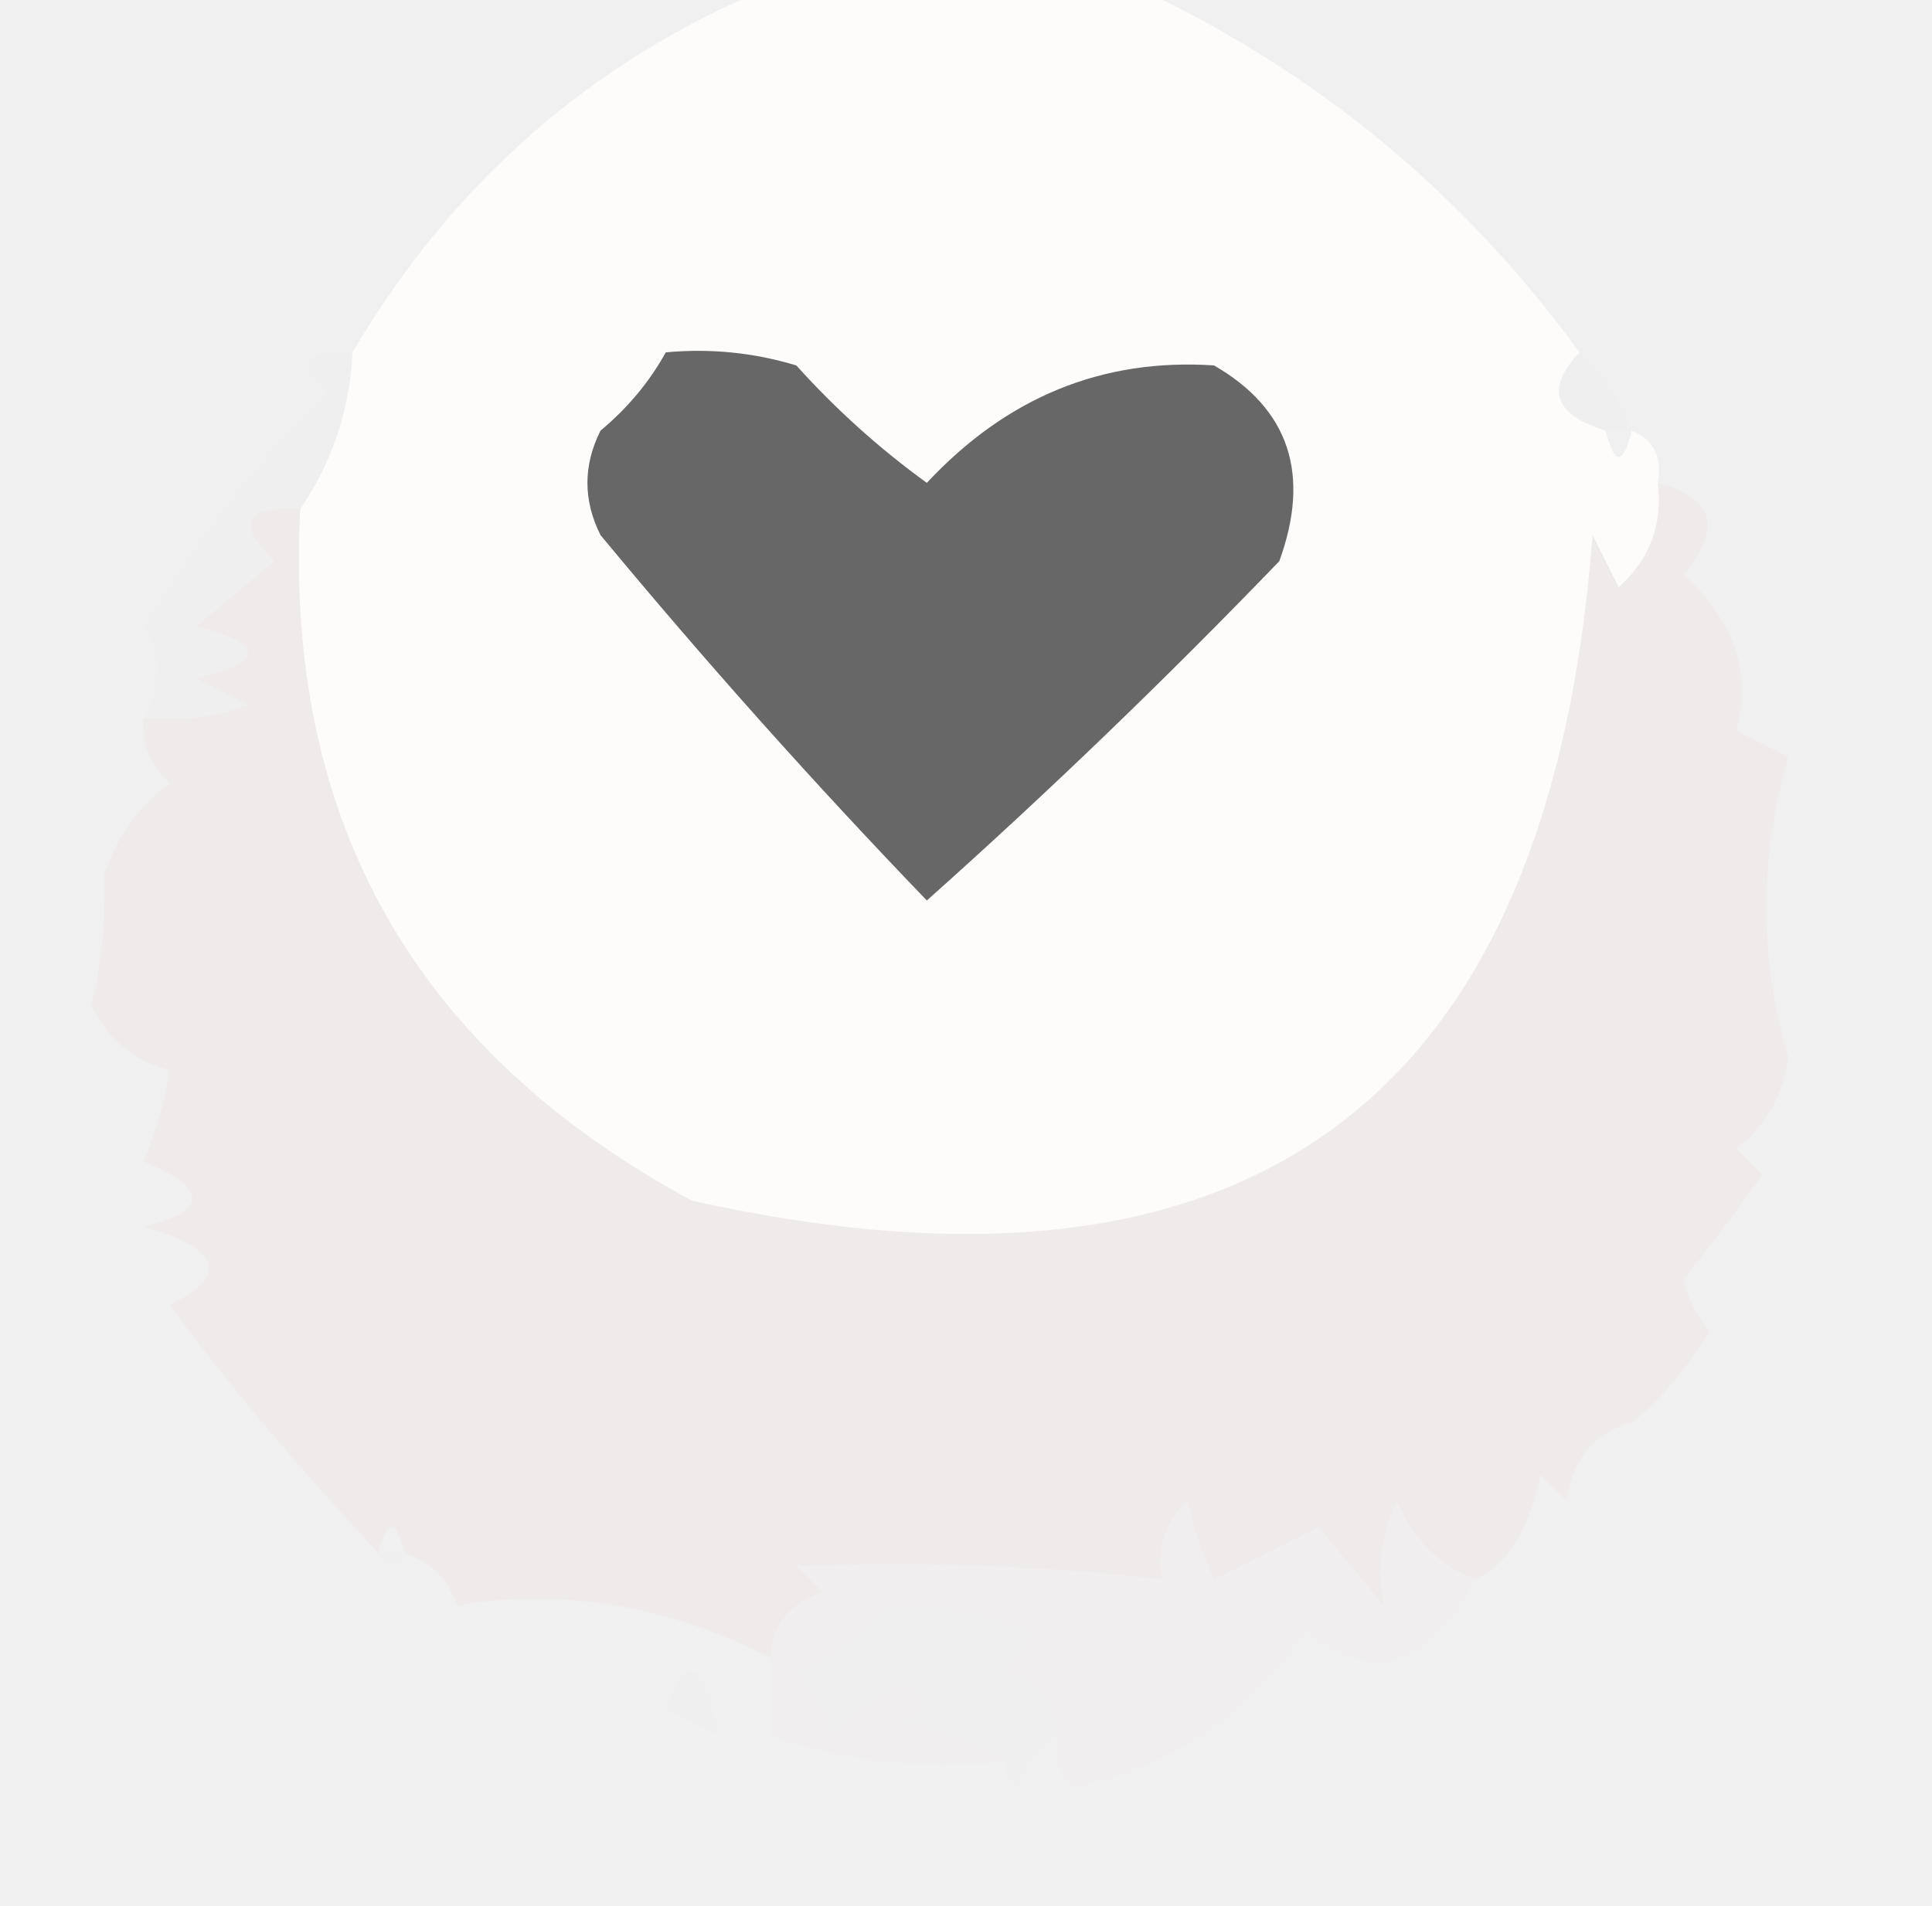
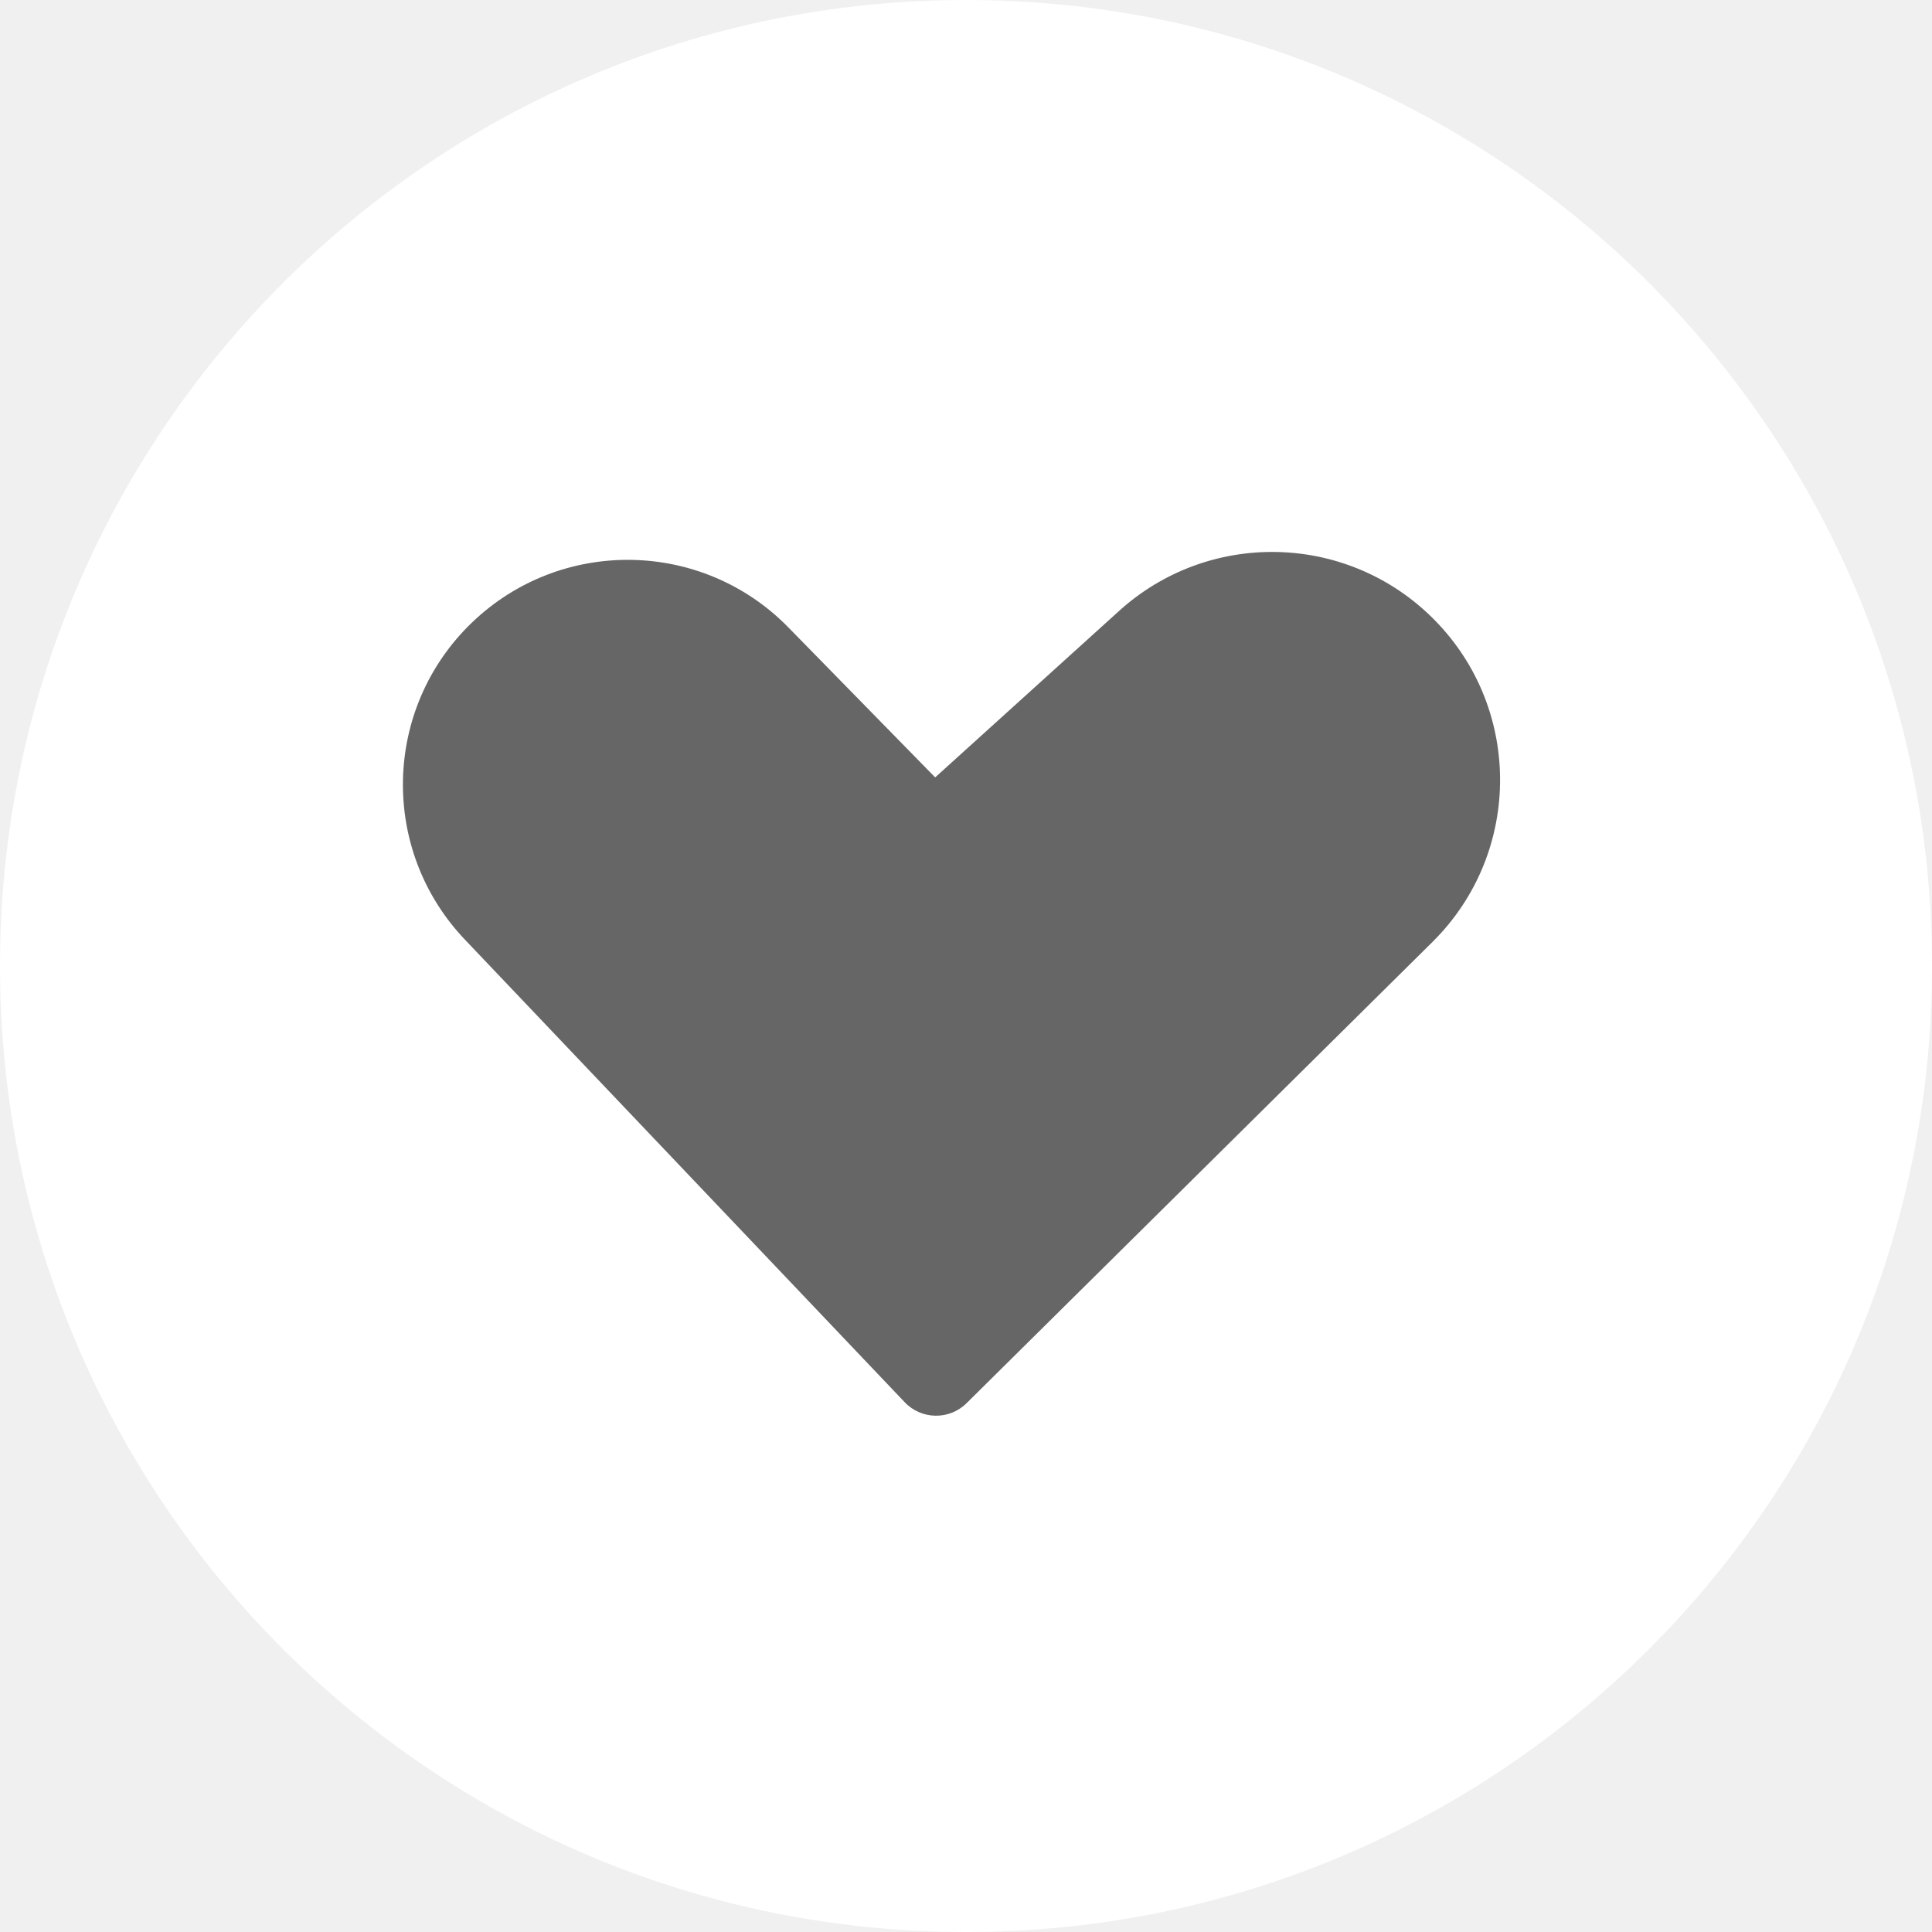
- <svg xmlns="http://www.w3.org/2000/svg" version="1.1" width="74px" height="73px" style="shape-rendering:geometricPrecision; text-rendering:geometricPrecision; image-rendering:optimizeQuality; fill-rule:evenodd; clip-rule:evenodd">
-   <g>
-     <path style="opacity:0.969" fill="#fdfcfb" d="M 29.5,-0.5 C 34.167,-0.5 38.833,-0.5 43.5,-0.5C 50.358,2.688 56.024,7.355 60.5,13.5C 59.185,14.895 59.519,15.895 61.5,16.5C 61.833,17.833 62.167,17.833 62.5,16.5C 63.338,16.842 63.672,17.508 63.5,18.5C 63.688,20.103 63.188,21.437 62,22.5C 61.667,21.833 61.333,21.167 61,20.5C 59.345,42.249 47.845,50.749 26.5,46C 15.885,40.263 10.885,31.43 11.5,19.5C 12.73,17.703 13.396,15.703 13.5,13.5C 17.326,7.001 22.66,2.334 29.5,-0.5 Z" />
+ <svg xmlns="http://www.w3.org/2000/svg" width="48" height="48" viewBox="0 0 48 48" fill="none">
+   <g filter="url(#filter0_b_14_75007)">
+     <circle cx="24" cy="24" r="24" fill="white" />
  </g>
-   <g>
-     <path style="opacity:1" fill="#676767" d="M 25.5,13.5 C 27.199,13.34 28.866,13.507 30.5,14C 32.017,15.685 33.684,17.185 35.5,18.5C 38.561,15.216 42.227,13.716 46.5,14C 49.379,15.666 50.212,18.166 49,21.5C 44.652,26.015 40.152,30.349 35.5,34.5C 31.177,30.008 27.01,25.341 23,20.5C 22.333,19.167 22.333,17.833 23,16.5C 24.045,15.627 24.878,14.627 25.5,13.5 Z" />
-   </g>
-   <g>
-     <path style="opacity:0.004" fill="#fe0000" d="M 60.5,13.5 C 61.401,14.29 62.068,15.29 62.5,16.5C 62.167,16.5 61.833,16.5 61.5,16.5C 59.519,15.895 59.185,14.895 60.5,13.5 Z" />
-   </g>
-   <g>
-     <path style="opacity:0.004" fill="#fb3118" d="M 13.5,13.5 C 13.396,15.703 12.73,17.703 11.5,19.5C 9.352,19.389 9.019,20.056 10.5,21.5C 9.5,22.333 8.5,23.167 7.5,24C 10.167,24.667 10.167,25.333 7.5,26C 8.167,26.333 8.833,26.667 9.5,27C 8.207,27.49 6.873,27.657 5.5,27.5C 6.171,26.153 6.171,24.986 5.5,24C 7.481,20.71 9.814,17.71 12.5,15C 11.288,13.893 11.621,13.393 13.5,13.5 Z" />
-   </g>
-   <g>
-     <path style="opacity:0.043" fill="#ee7874" d="M 63.5,18.5 C 65.652,19.077 65.985,20.244 64.5,22C 66.441,23.816 67.108,25.816 66.5,28C 67.167,28.333 67.833,28.667 68.5,29C 67.373,32.873 67.373,36.707 68.5,40.5C 68.291,41.995 67.624,43.161 66.5,44C 66.833,44.333 67.167,44.667 67.5,45C 66.682,46.177 65.682,47.51 64.5,49C 64.645,49.772 64.978,50.439 65.5,51C 64.461,52.617 63.461,53.783 62.5,54.5C 61.069,54.881 60.236,55.881 60,57.5C 59.667,57.167 59.333,56.833 59,56.5C 58.562,58.642 57.728,59.975 56.5,60.5C 55.141,59.993 54.141,58.993 53.5,57.5C 52.904,58.716 52.737,60.049 53,61.5C 52.167,60.5 51.333,59.5 50.5,58.5C 49.167,59.167 47.833,59.833 46.5,60.5C 46.002,59.397 45.669,58.397 45.5,57.5C 44.614,58.325 44.281,59.325 44.5,60.5C 39.805,59.967 35.139,59.8 30.5,60C 30.833,60.333 31.167,60.667 31.5,61C 30.244,61.417 29.577,62.25 29.5,63.5C 25.559,61.502 21.559,60.835 17.5,61.5C 17.167,60.5 16.5,59.833 15.5,59.5C 15.167,58.167 14.833,58.167 14.5,59.5C 11.357,56.15 8.691,52.983 6.5,50C 8.797,48.84 8.464,47.84 5.5,47C 7.991,46.374 7.991,45.541 5.5,44.5C 6.002,43.284 6.335,42.117 6.5,41C 5.09,40.632 4.09,39.799 3.5,38.5C 3.88,36.979 4.046,35.313 4,33.5C 4.465,32.069 5.299,30.902 6.5,30C 5.748,29.329 5.414,28.496 5.5,27.5C 6.873,27.657 8.207,27.49 9.5,27C 8.833,26.667 8.167,26.333 7.5,26C 10.167,25.333 10.167,24.667 7.5,24C 8.5,23.167 9.5,22.333 10.5,21.5C 9.019,20.056 9.352,19.389 11.5,19.5C 10.885,31.43 15.885,40.263 26.5,46C 47.845,50.749 59.345,42.249 61,20.5C 61.333,21.167 61.667,21.833 62,22.5C 63.188,21.437 63.688,20.103 63.5,18.5 Z" />
-   </g>
-   <g>
-     <path style="opacity:0.004" fill="#000000" d="M 62.5,54.5 C 63.833,55.167 63.833,55.167 62.5,54.5 Z" />
-   </g>
-   <g>
-     <path style="opacity:0.004" fill="#000000" d="M 14.5,59.5 C 14.833,59.5 15.167,59.5 15.5,59.5C 15.315,60.17 14.981,60.17 14.5,59.5 Z" />
-   </g>
-   <g>
-     <path style="opacity:0.012" fill="#ff6d59" d="M 56.5,60.5 C 54.777,63.873 52.61,64.54 50,62.5C 47.827,65.727 44.827,67.727 41,68.5C 40.536,67.906 40.369,67.239 40.5,66.5C 40.423,65.25 39.756,64.417 38.5,64C 38.957,63.586 39.291,63.086 39.5,62.5C 37.563,61.843 35.73,61.509 34,61.5C 33.097,62.701 31.931,63.535 30.5,64C 31.126,64.75 31.626,65.584 32,66.5C 32.689,65.643 33.522,64.977 34.5,64.5C 35.696,64.846 35.696,65.346 34.5,66C 36.058,66.21 37.392,66.71 38.5,67.5C 35.287,67.81 32.287,67.477 29.5,66.5C 29.5,65.5 29.5,64.5 29.5,63.5C 29.577,62.25 30.244,61.417 31.5,61C 31.167,60.667 30.833,60.333 30.5,60C 35.139,59.8 39.805,59.967 44.5,60.5C 44.281,59.325 44.614,58.325 45.5,57.5C 45.669,58.397 46.002,59.397 46.5,60.5C 47.833,59.833 49.167,59.167 50.5,58.5C 51.333,59.5 52.167,60.5 53,61.5C 52.737,60.049 52.904,58.716 53.5,57.5C 54.141,58.993 55.141,59.993 56.5,60.5 Z" />
-   </g>
-   <g>
-     <path style="opacity:0.004" fill="#e3dad7" d="M 29.5,63.5 C 29.5,64.5 29.5,65.5 29.5,66.5C 28.604,67.506 27.938,67.506 27.5,66.5C 26.968,63.54 26.301,63.207 25.5,65.5C 24.685,64.571 23.852,63.571 23,62.5C 22.692,63.308 22.192,63.975 21.5,64.5C 20.201,63.306 18.867,62.306 17.5,61.5C 21.559,60.835 25.559,61.502 29.5,63.5 Z" />
-   </g>
-   <g>
-     <path style="opacity:0.004" fill="#fe0000" d="M 27.5,66.5 C 26.833,66.167 26.167,65.833 25.5,65.5C 26.301,63.207 26.968,63.54 27.5,66.5 Z" />
-   </g>
-   <g>
-     <path style="opacity:0.008" fill="#f5a19e" d="M 40.5,66.5 C 39.778,66.918 39.278,67.584 39,68.5C 38.601,68.272 38.435,67.938 38.5,67.5C 37.392,66.71 36.058,66.21 34.5,66C 35.696,65.346 35.696,64.846 34.5,64.5C 33.522,64.977 32.689,65.643 32,66.5C 31.626,65.584 31.126,64.75 30.5,64C 31.931,63.535 33.097,62.701 34,61.5C 35.73,61.509 37.563,61.843 39.5,62.5C 39.291,63.086 38.957,63.586 38.5,64C 39.756,64.417 40.423,65.25 40.5,66.5 Z" />
-   </g>
+   <rect width="24.296" height="24.086" transform="translate(9.71851 9.63428)" fill="white" />
+   <path d="M22.477 34.838L11.548 23.342C9.43 21.114 9.51 17.594 11.728 15.465C13.938 13.344 17.445 13.398 19.587 15.588L23.234 19.314L27.804 15.178C30.009 13.182 33.382 13.231 35.527 15.291C37.825 17.496 37.853 21.161 35.59 23.402L24.014 34.862C23.586 35.286 22.892 35.275 22.477 34.838Z" fill="#666666" />
+   <defs>
+     <filter id="filter0_b_14_75007" x="-24.296" y="-24.296" width="96.593" height="96.593" filterUnits="userSpaceOnUse" color-interpolation-filters="sRGB">
+       <feFlood flood-opacity="0" result="BackgroundImageFix" />
+       <feGaussianBlur in="BackgroundImageFix" stdDeviation="12.148" />
+       <feComposite in2="SourceAlpha" operator="in" result="effect1_backgroundBlur_14_75007" />
+       <feBlend mode="normal" in="SourceGraphic" in2="effect1_backgroundBlur_14_75007" result="shape" />
+     </filter>
+   </defs>
</svg>
